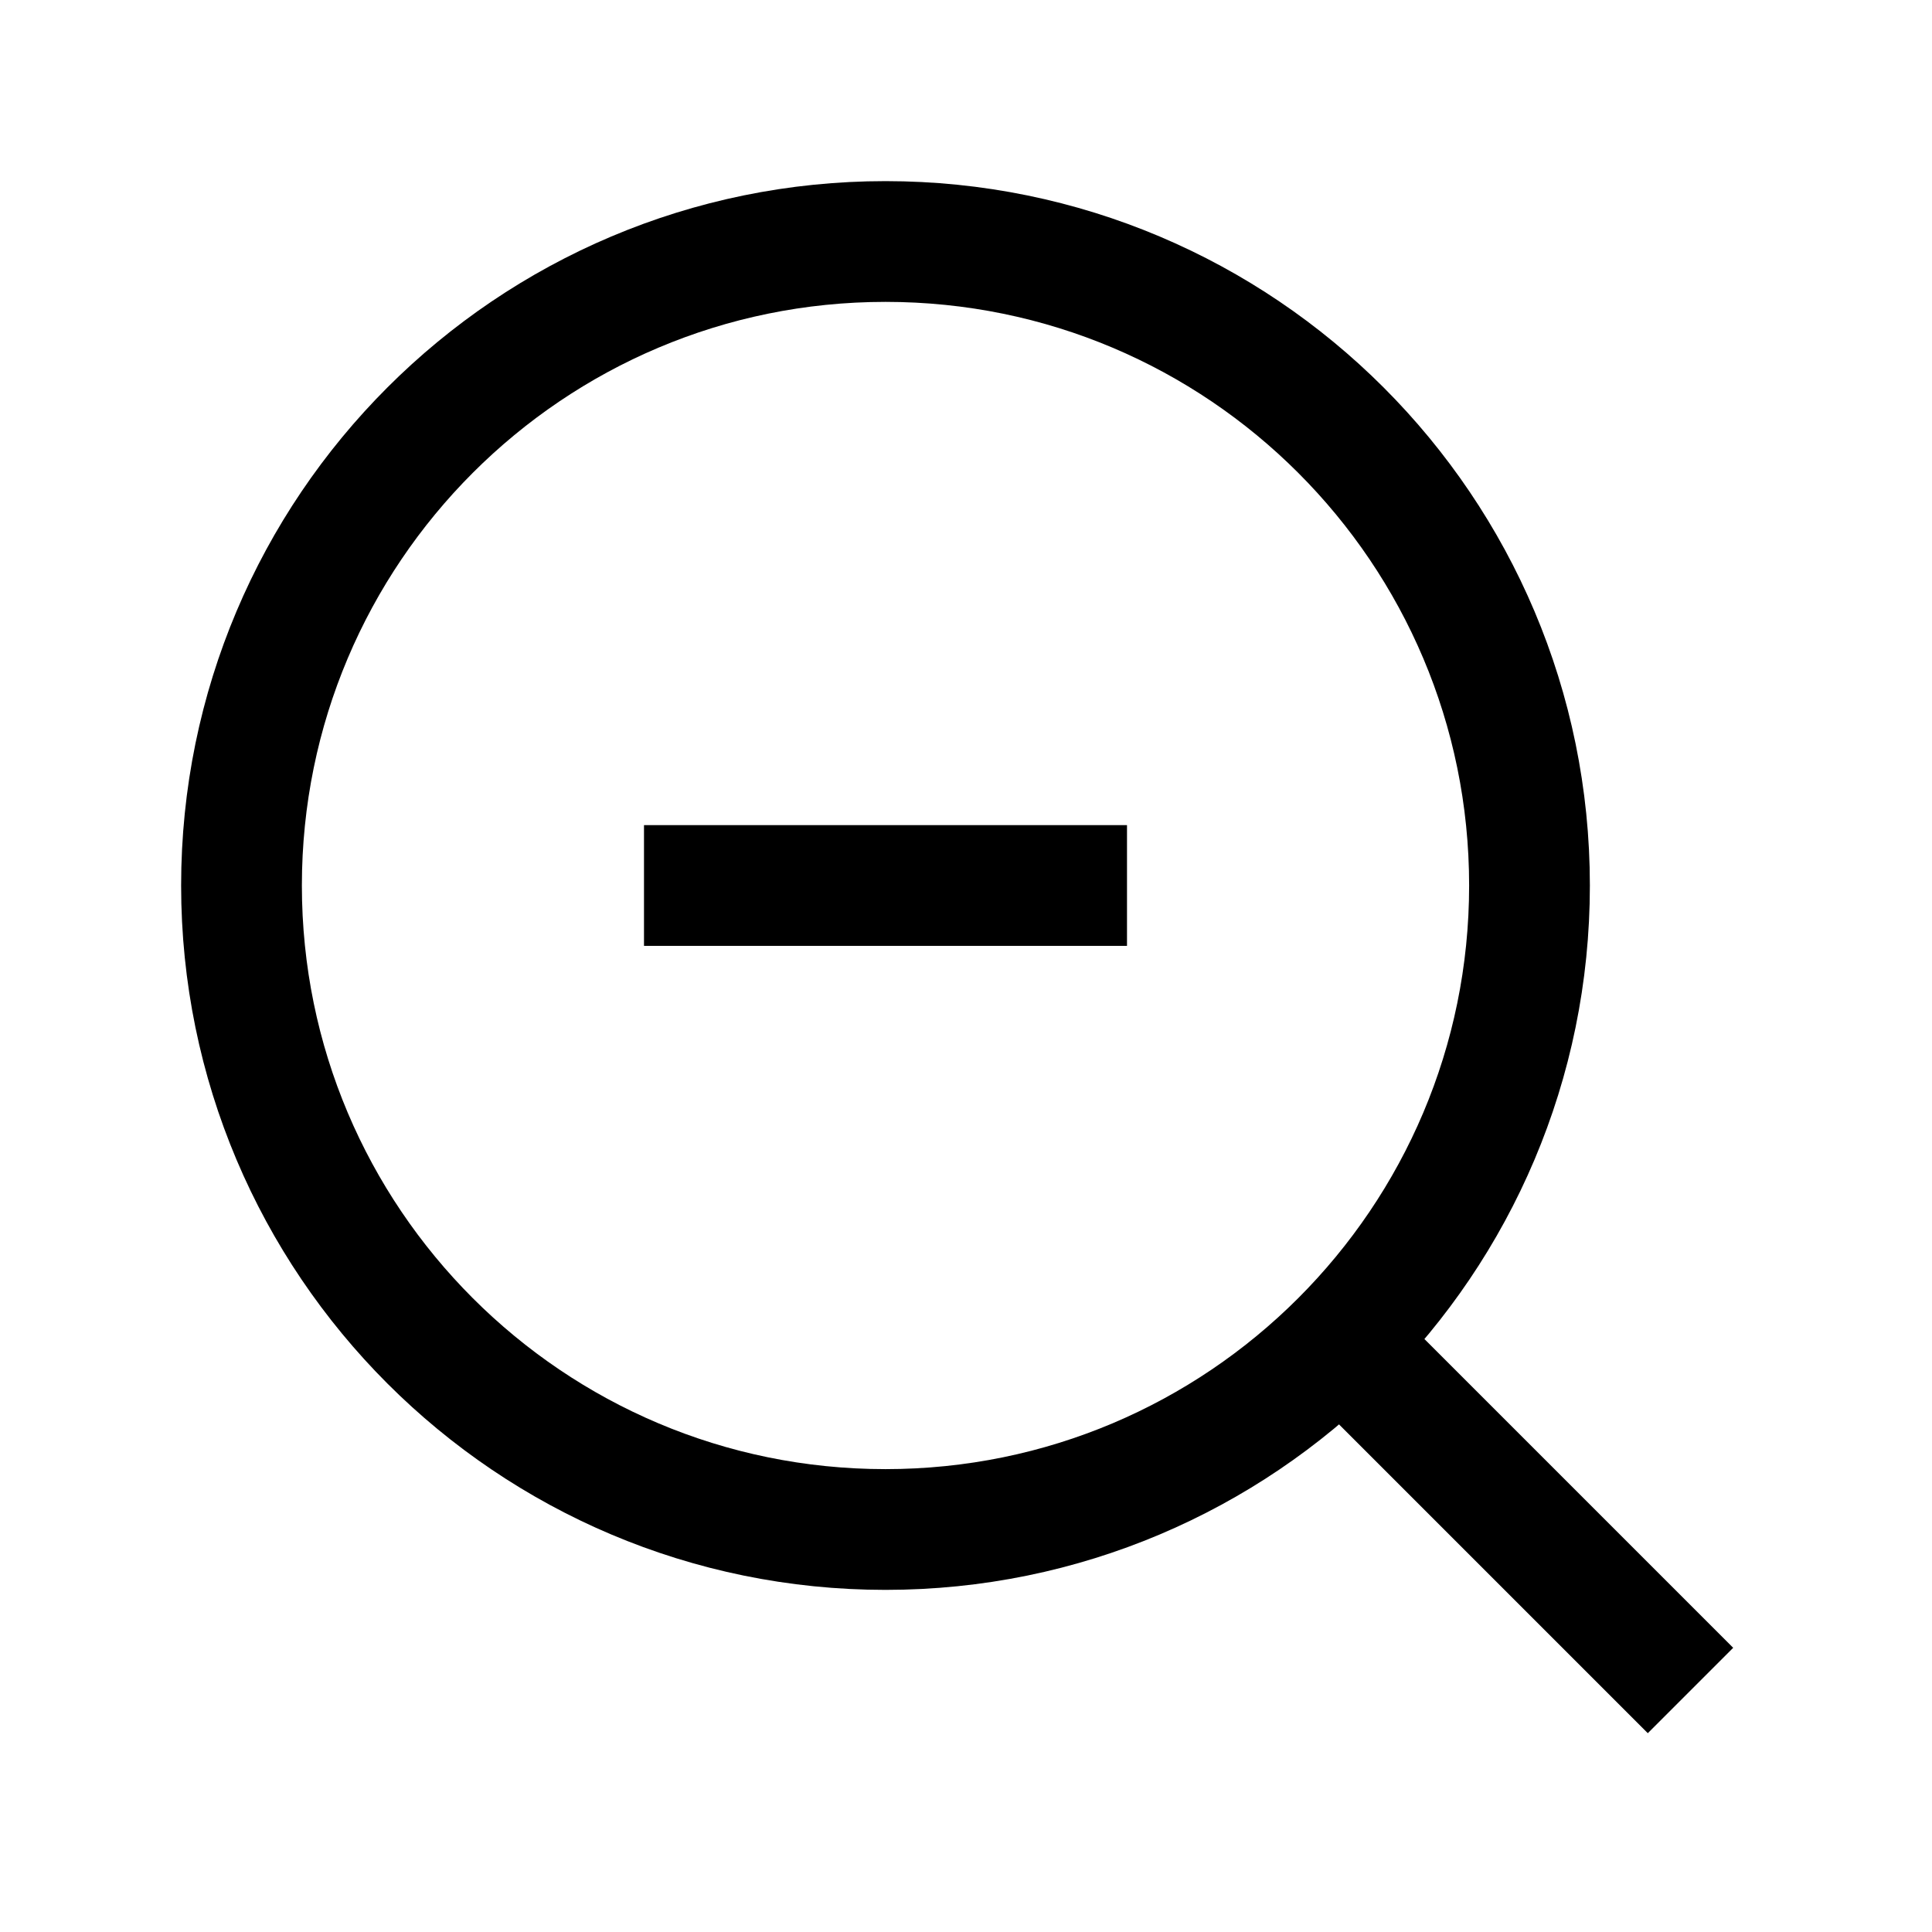
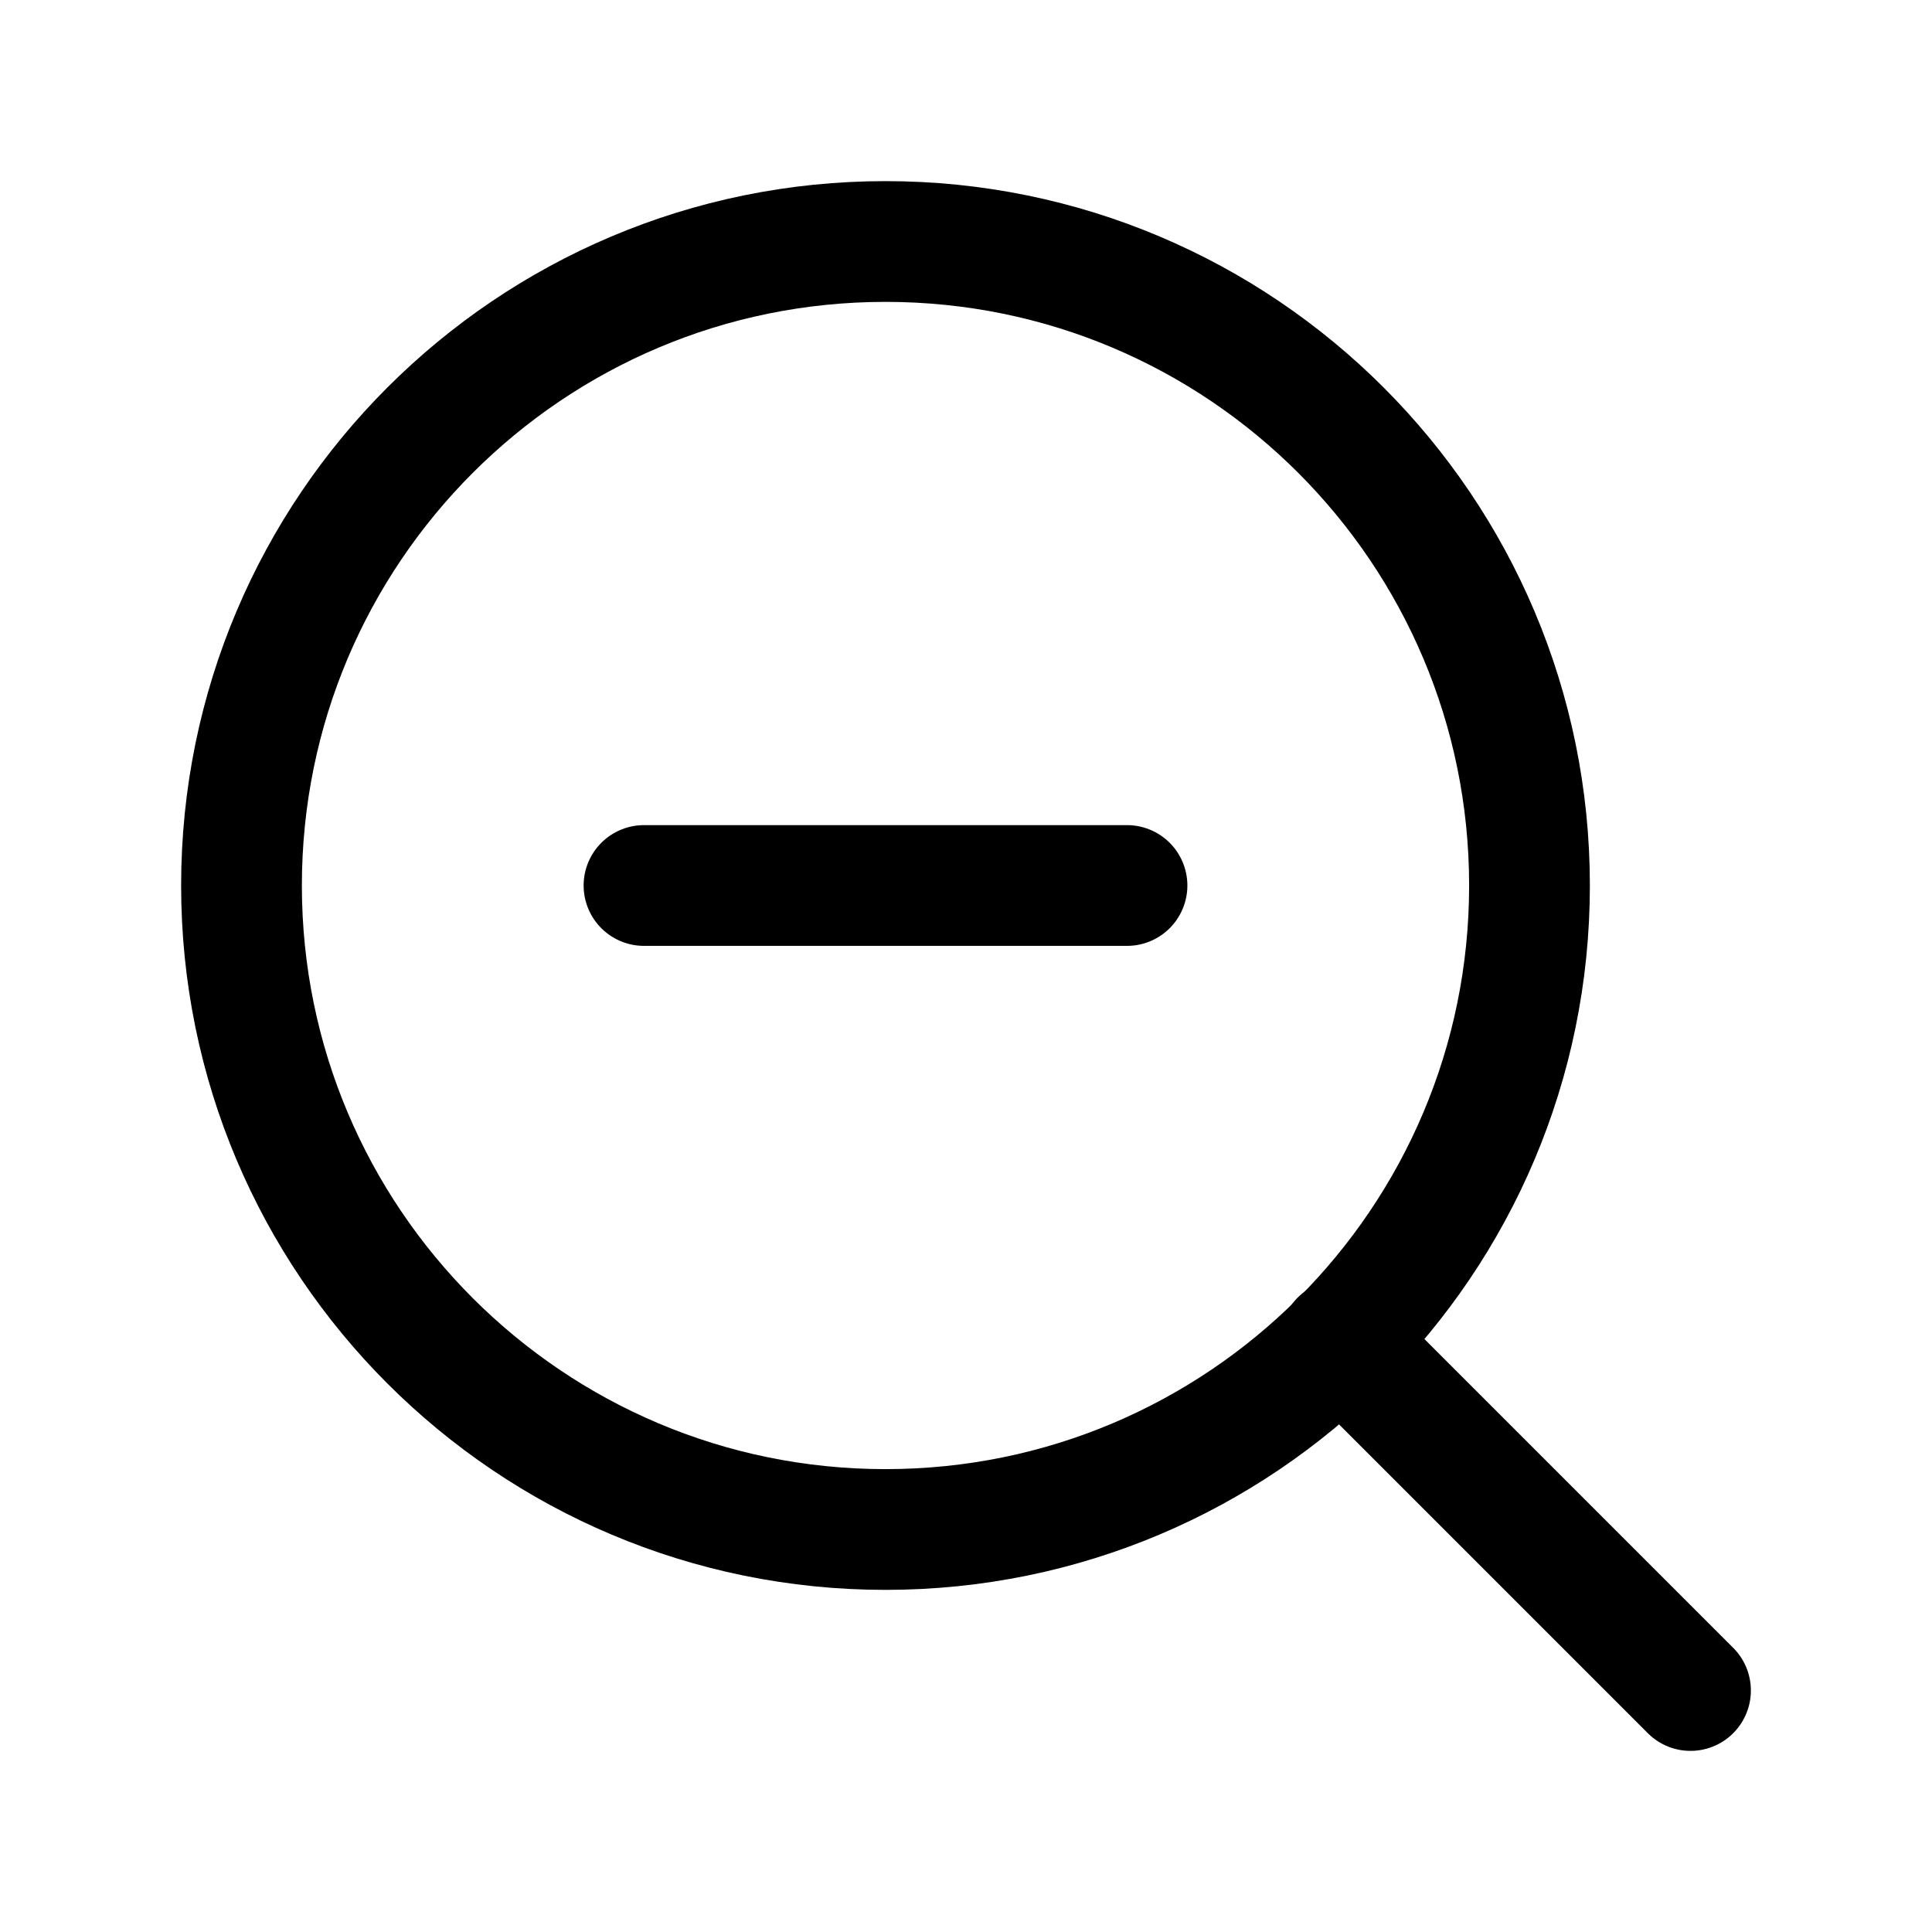
<svg xmlns="http://www.w3.org/2000/svg" fill="none" viewBox="0 0 24 24" stroke-width="1.5" stroke="currentColor" class="size-6">
  <circle cx="11" cy="11" r="8" />
-   <line x1="21" y1="21" x2="16.65" y2="16.65" />
-   <line x1="8" y1="11" x2="14" y2="11" />
+   <line stroke-linecap="round" stroke-linejoin="round" x1="21" y1="21" x2="16.65" y2="16.65" />
+   <line stroke-linecap="round" stroke-linejoin="round" x1="8" y1="11" x2="14" y2="11" />
</svg>
